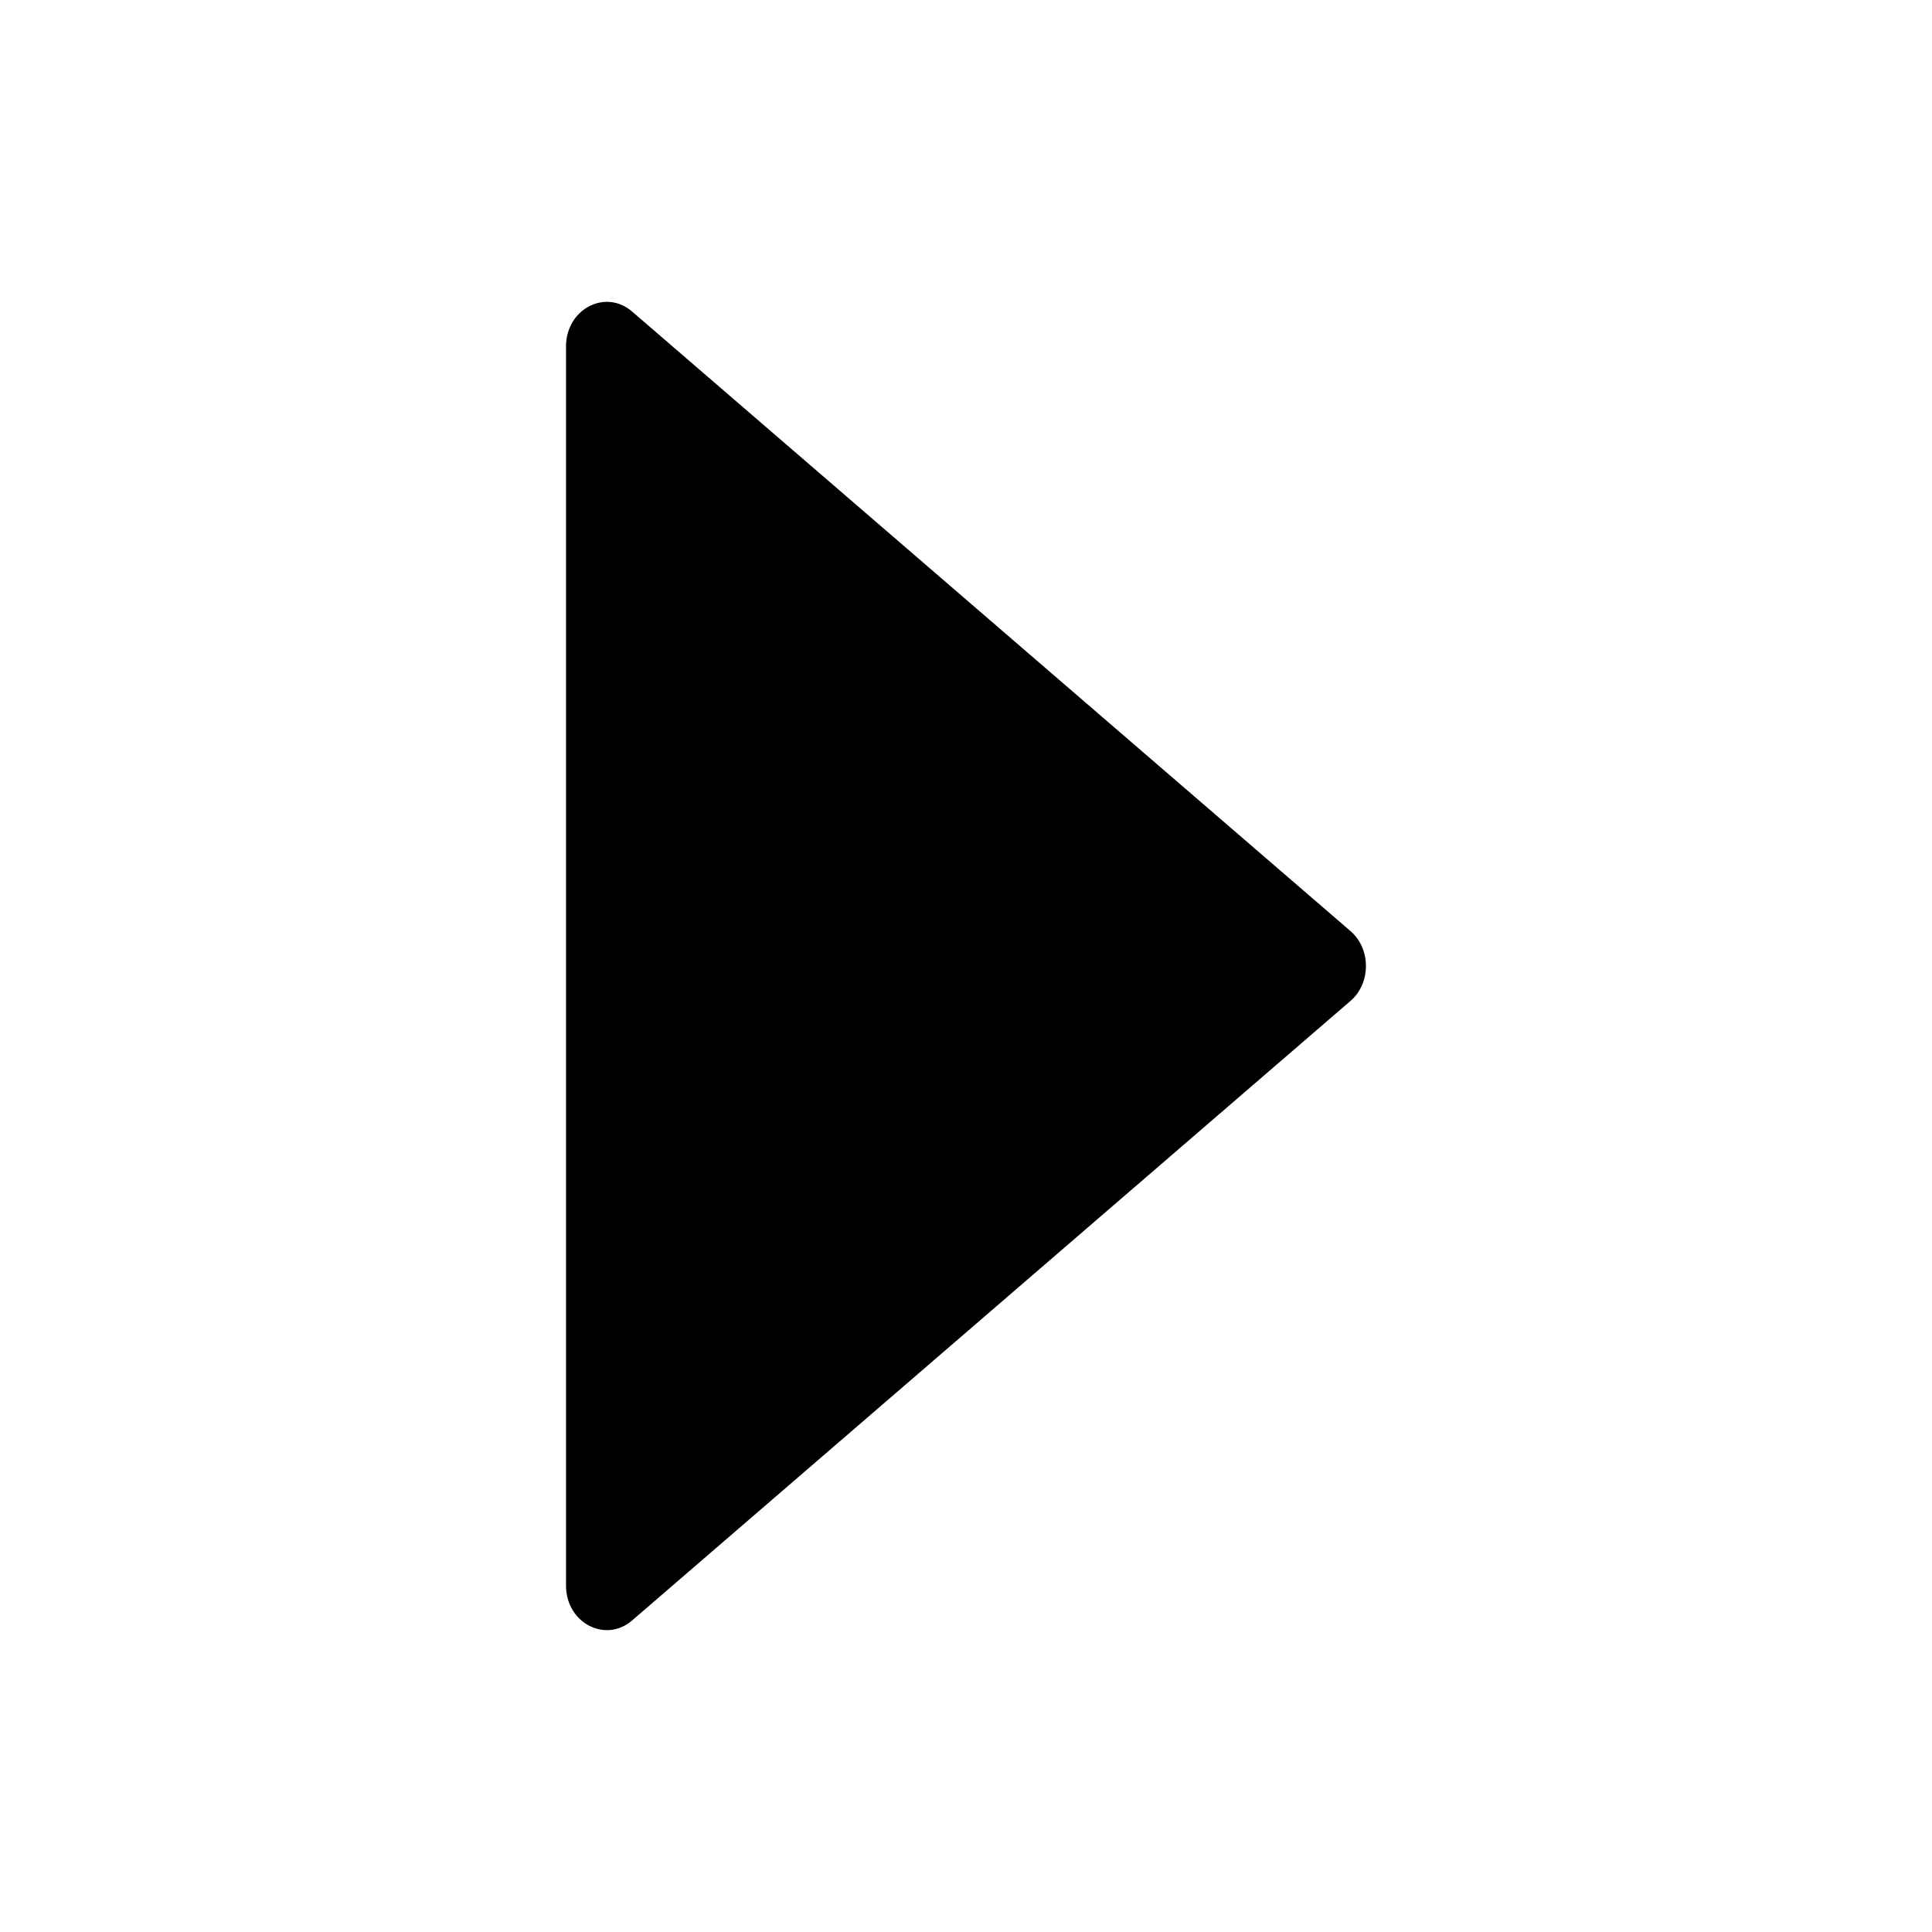
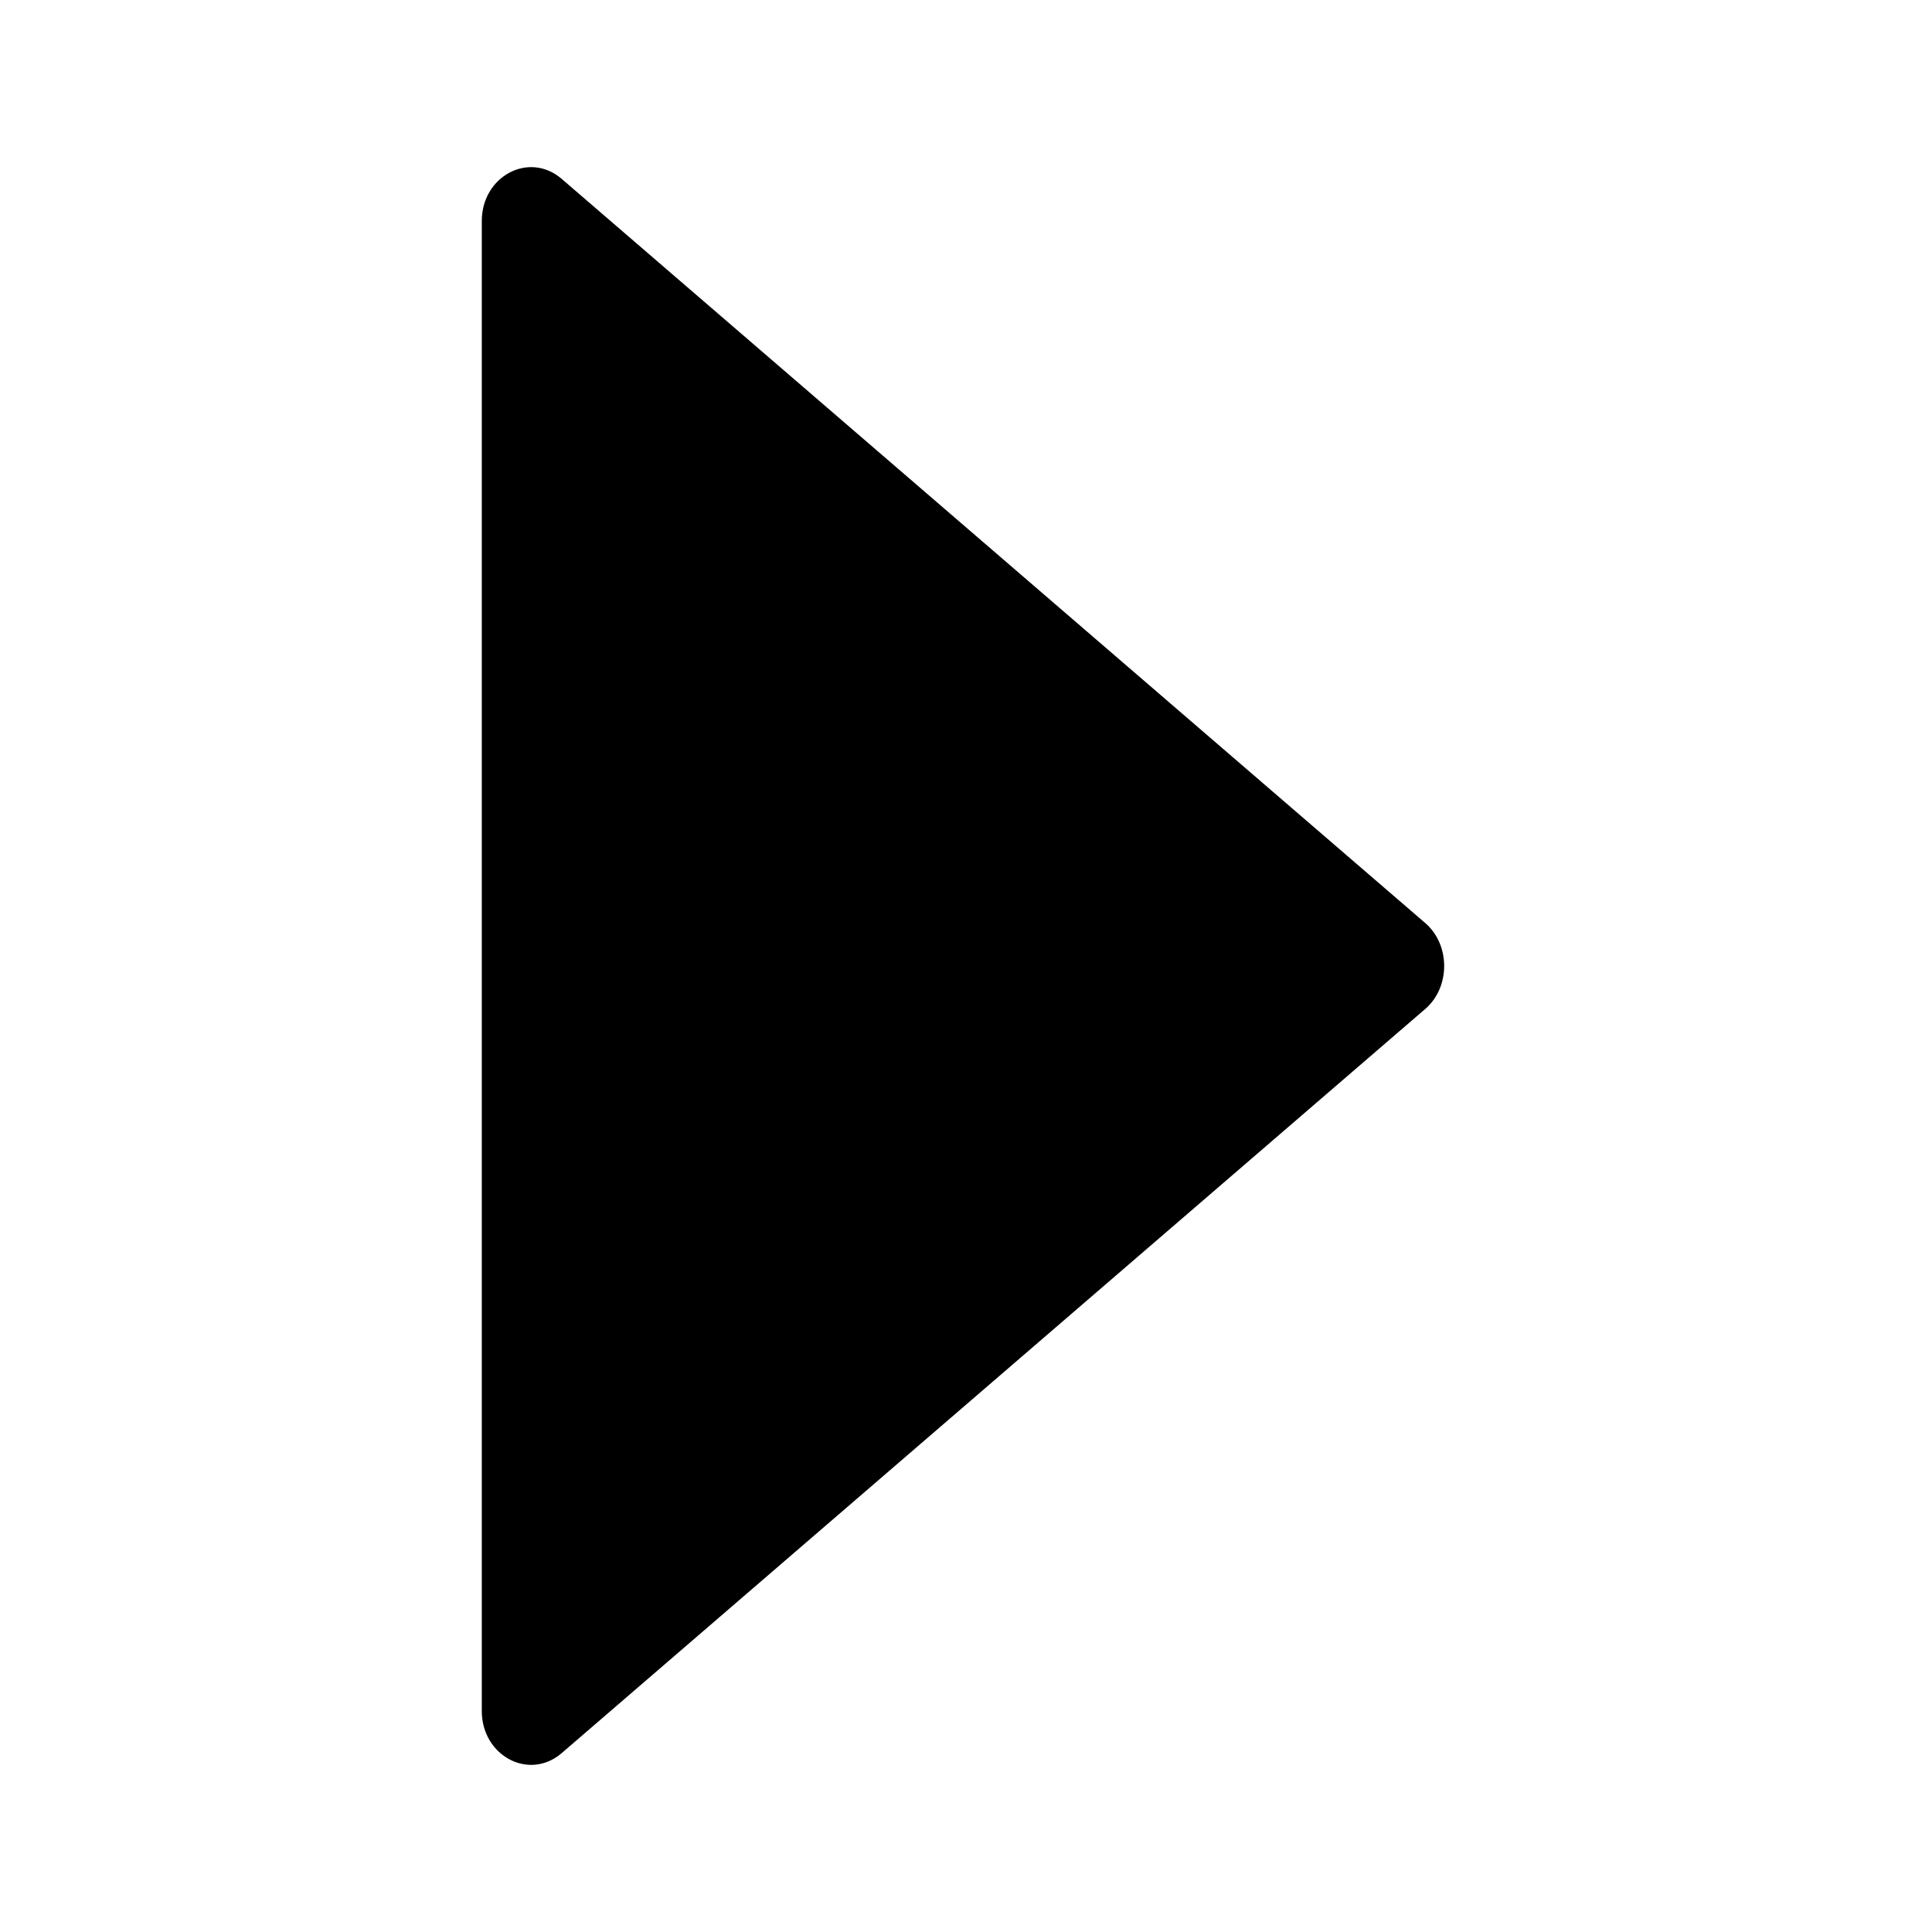
- <svg xmlns="http://www.w3.org/2000/svg" fill="currentColor" viewBox="0 0 1024 1024">
-   <path d="M715.8 493.5 335 165.1c-14.2-12.2-35-1.2-35 18.5v656.8c0 19.7 20.8 30.7 35 18.5l380.8-328.4c10.9-9.4 10.9-27.6 0-37" />
+ <svg xmlns="http://www.w3.org/2000/svg" viewBox="0 0 16 16">
+   <path fill="currentColor" d="M11.81 7.65 4.65 1.48c-.27-.23-.66-.02-.66.35v12.34c0 .37.39.58.66.35l7.16-6.17c.2-.18.2-.52 0-.7" />
</svg>
